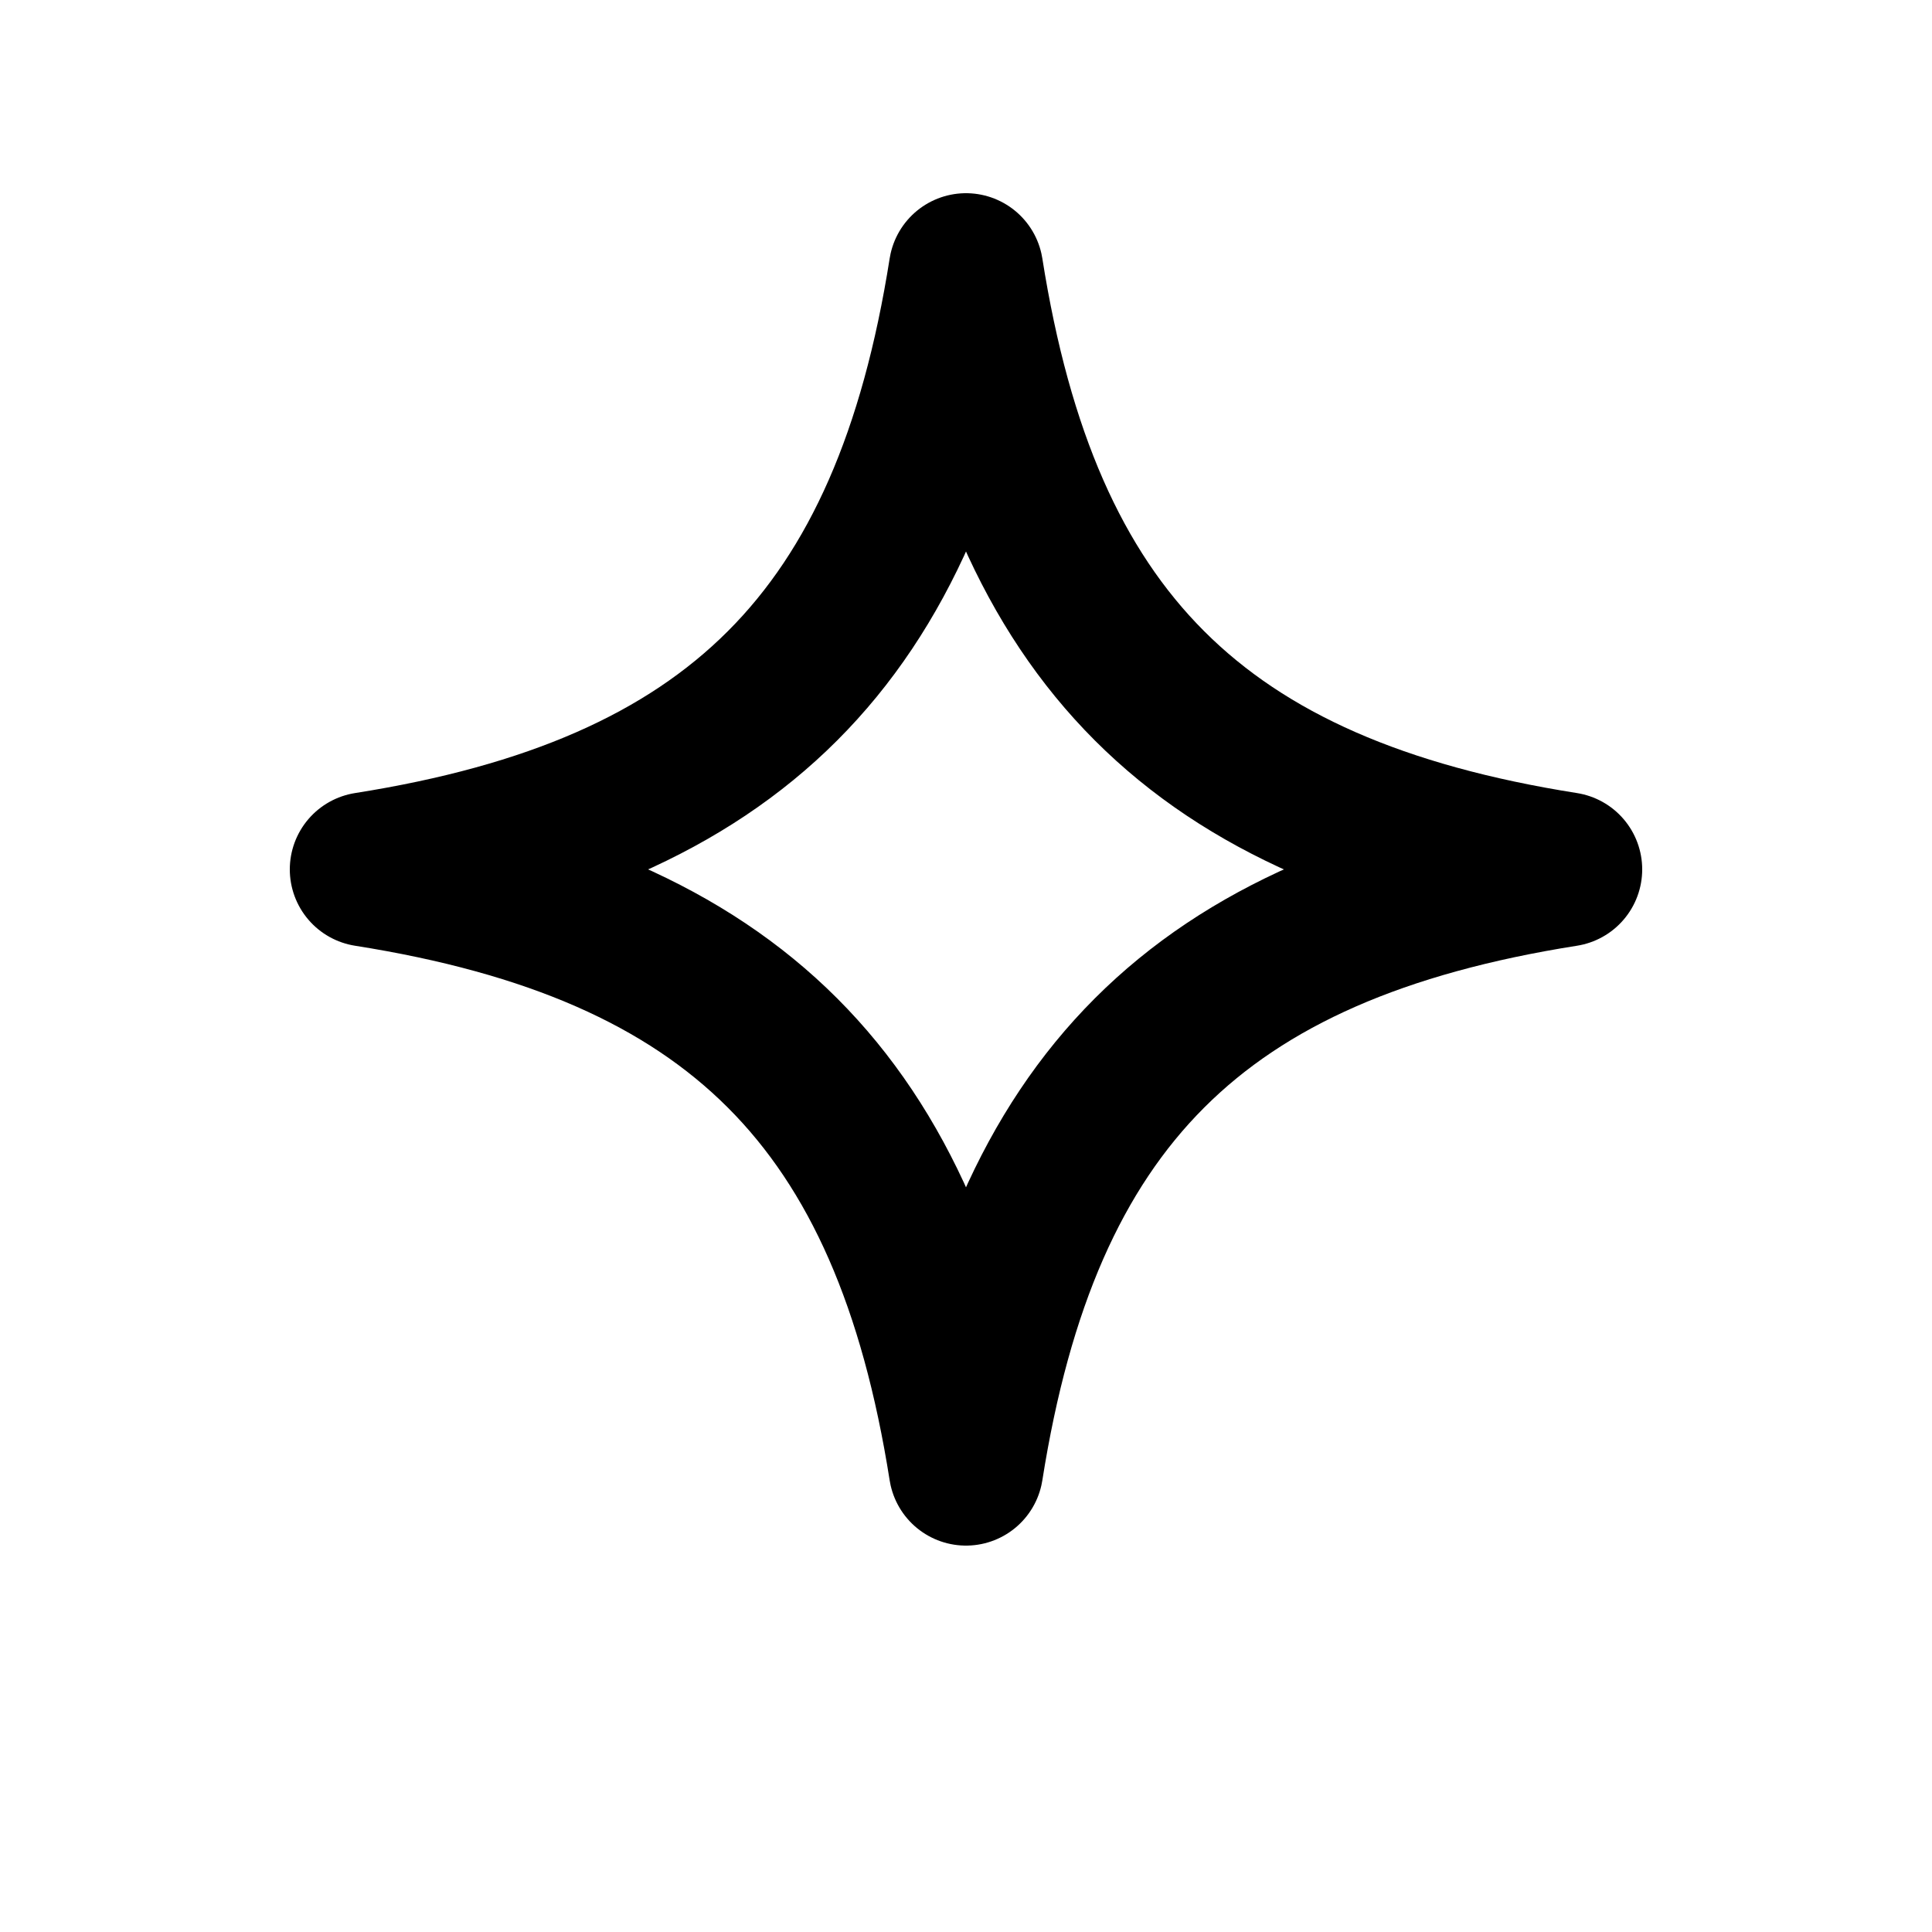
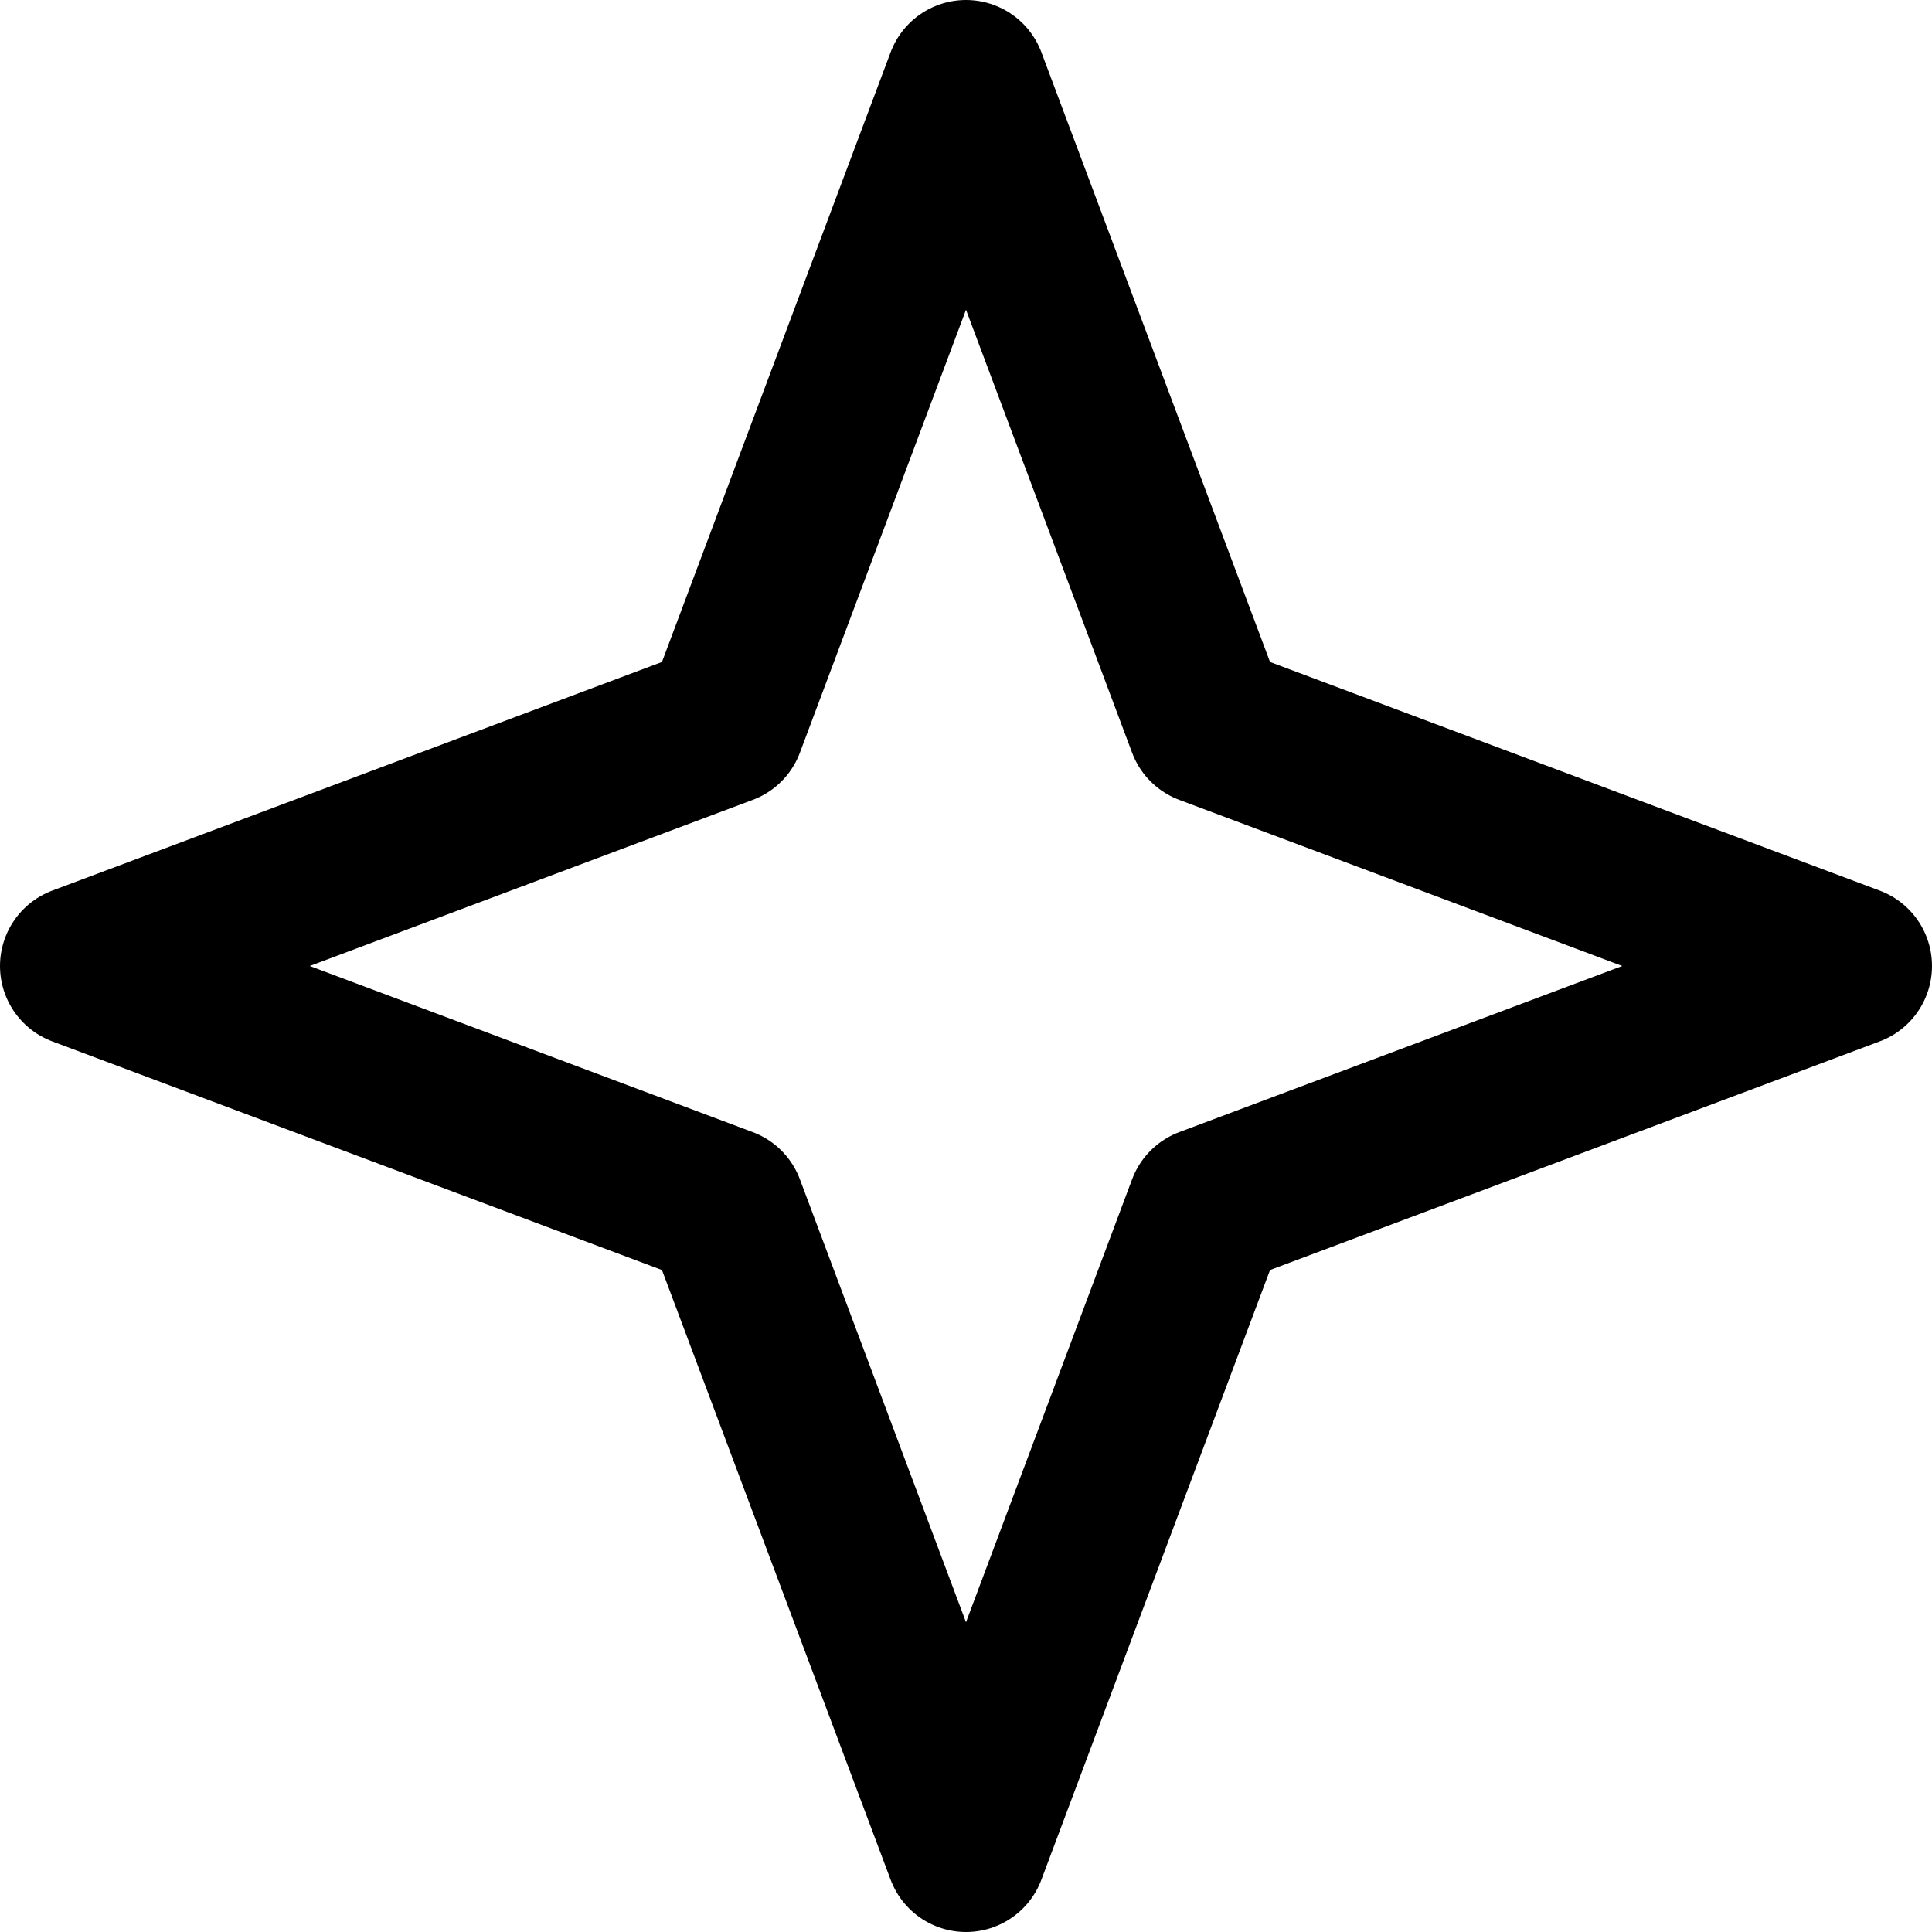
- <svg xmlns="http://www.w3.org/2000/svg" viewBox="0 0 20 20">
-   <path fill="none" stroke="#000" stroke-width="1.6" stroke-linecap="round" stroke-linejoin="round" d="M10 2.8c.6 3.8 2.4 5.6 6.2 6.2-3.8.6-5.6 2.4-6.2 6.2-.6-3.8-2.4-5.6-6.2-6.2 3.8-.6 5.6-2.4 6.2-6.2z" />
+ <svg xmlns="http://www.w3.org/2000/svg" viewBox="0 0 24 24">
+   <path d="M12 1 15 9 23 12 15 15 12 23 9 15 1 12 9 9Z" fill="none" stroke="currentColor" stroke-width="2" stroke-linecap="round" stroke-linejoin="round" />
</svg>
